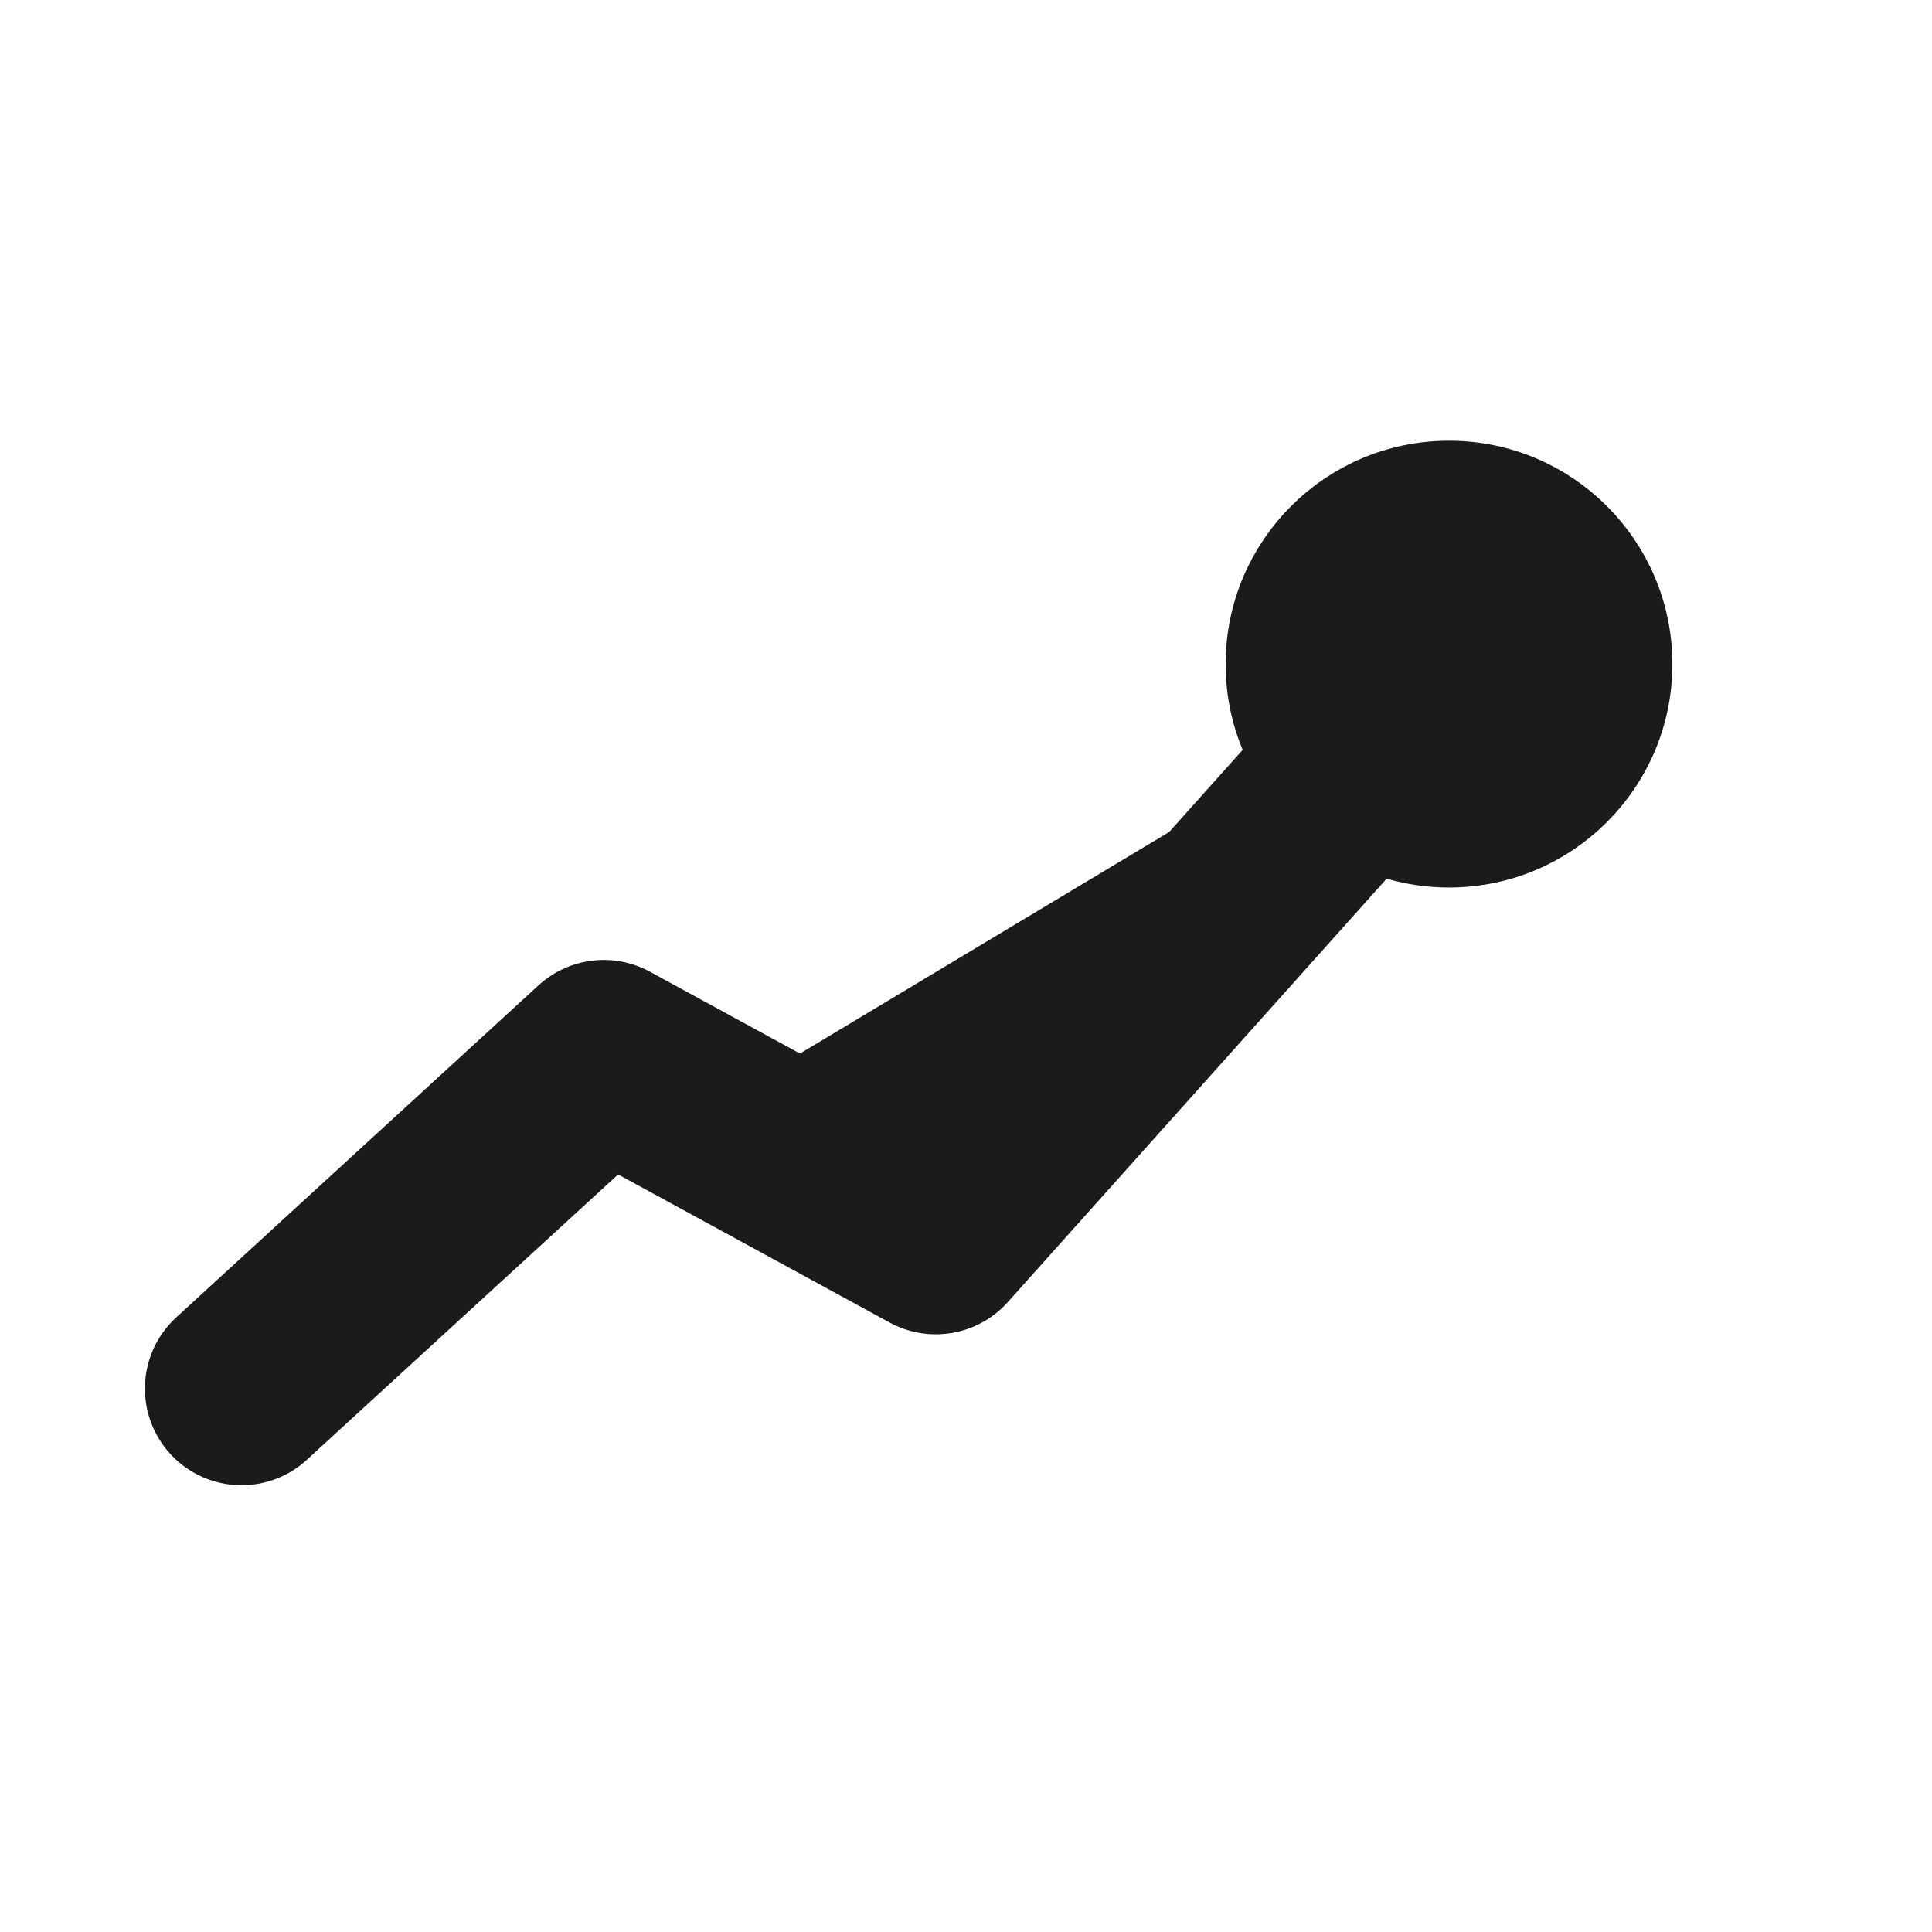
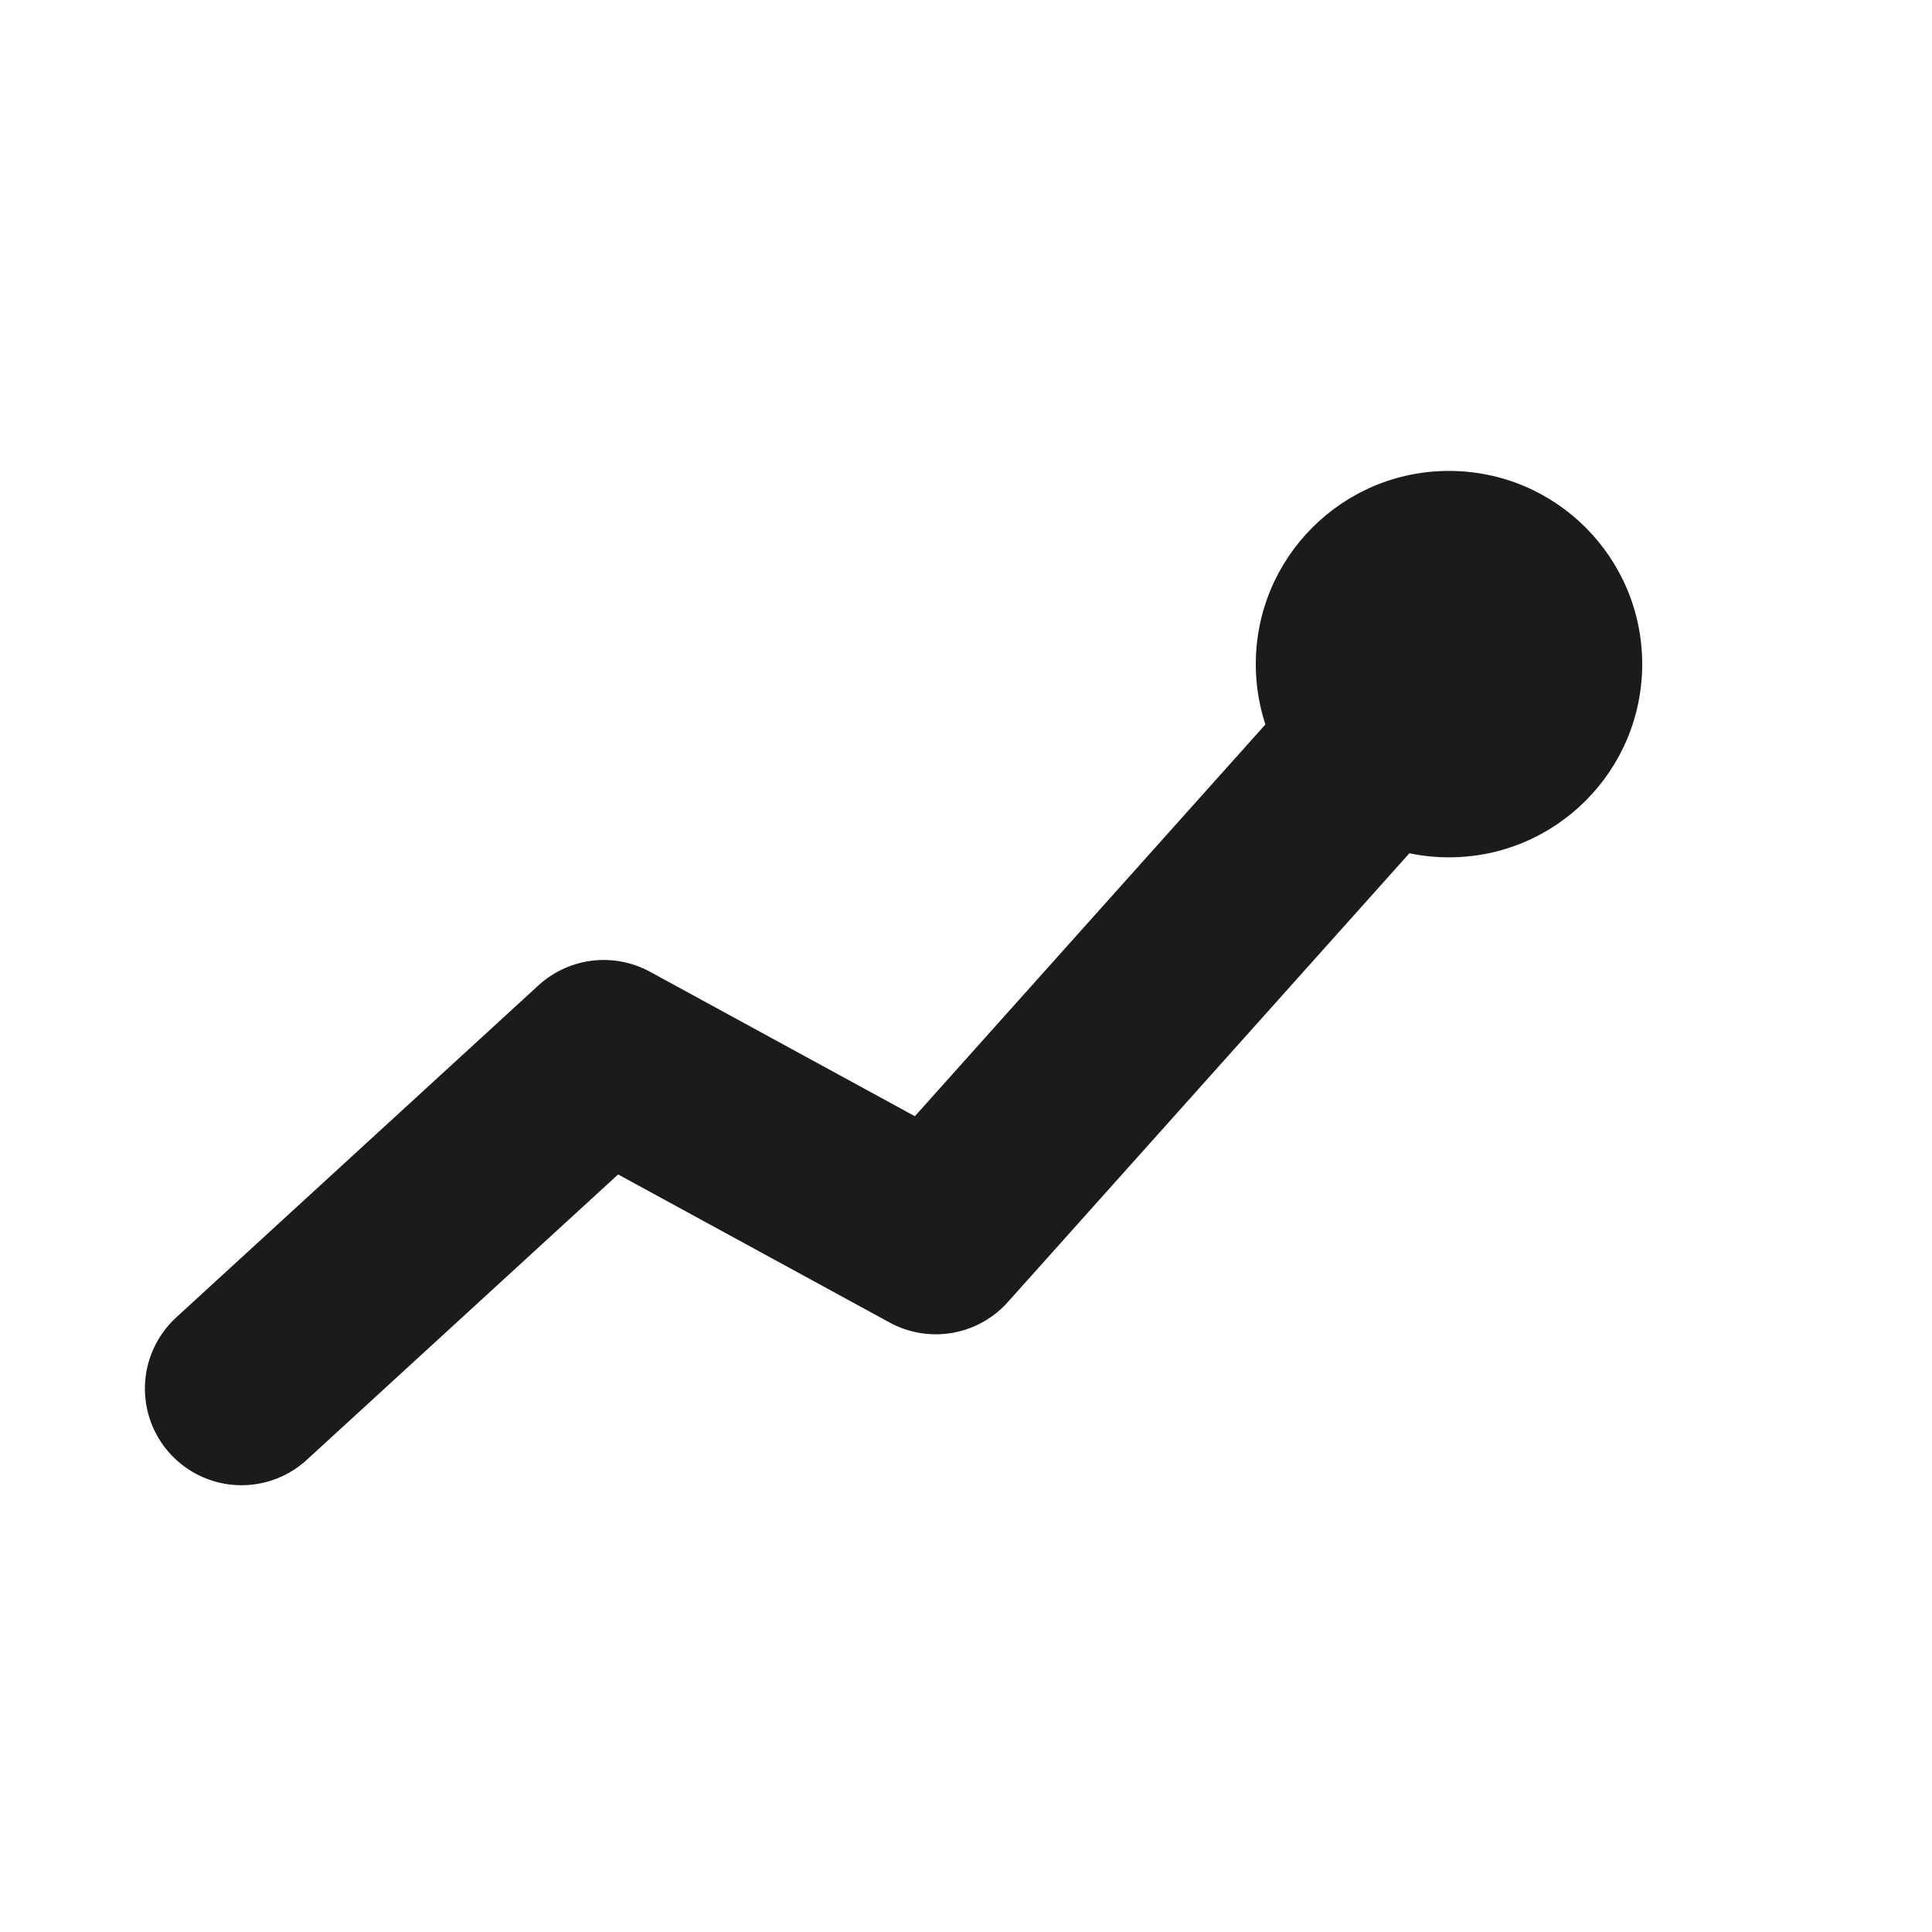
<svg xmlns="http://www.w3.org/2000/svg" viewBox="0 0 32 32" width="32" height="32" role="img" aria-label="Quantimental">
  <style>
-     .ink { stroke: #1c1b1a; fill: #1c1b1a; }
-     @media (prefers-color-scheme: dark) { .ink { stroke: #f4f3f1; fill: #f4f3f1; } }
+     .line { fill: none; stroke: #1c1b1a; }
+     .dot  { fill: #1c1b1a; stroke: none; }
+     @media (prefers-color-scheme: dark) {
+       .line { stroke: #f4f3f1; }
+       .dot  { fill: #f4f3f1; }
+     }
  </style>
-   <path class="ink" d="M4 23 L10 17.5 L15.5 20.5 L24 11" fill="none" stroke-width="3.2" stroke-linecap="round" stroke-linejoin="round" />
-   <circle class="ink" cx="24" cy="11" r="3.2" stroke="none" />
+   <path class="line" d="M4 23 L10 17.5 L15.5 20.5 L24 11" stroke-width="3.2" stroke-linecap="round" stroke-linejoin="round" />
+   <circle class="dot" cx="24" cy="11" r="3.2" />
</svg>
